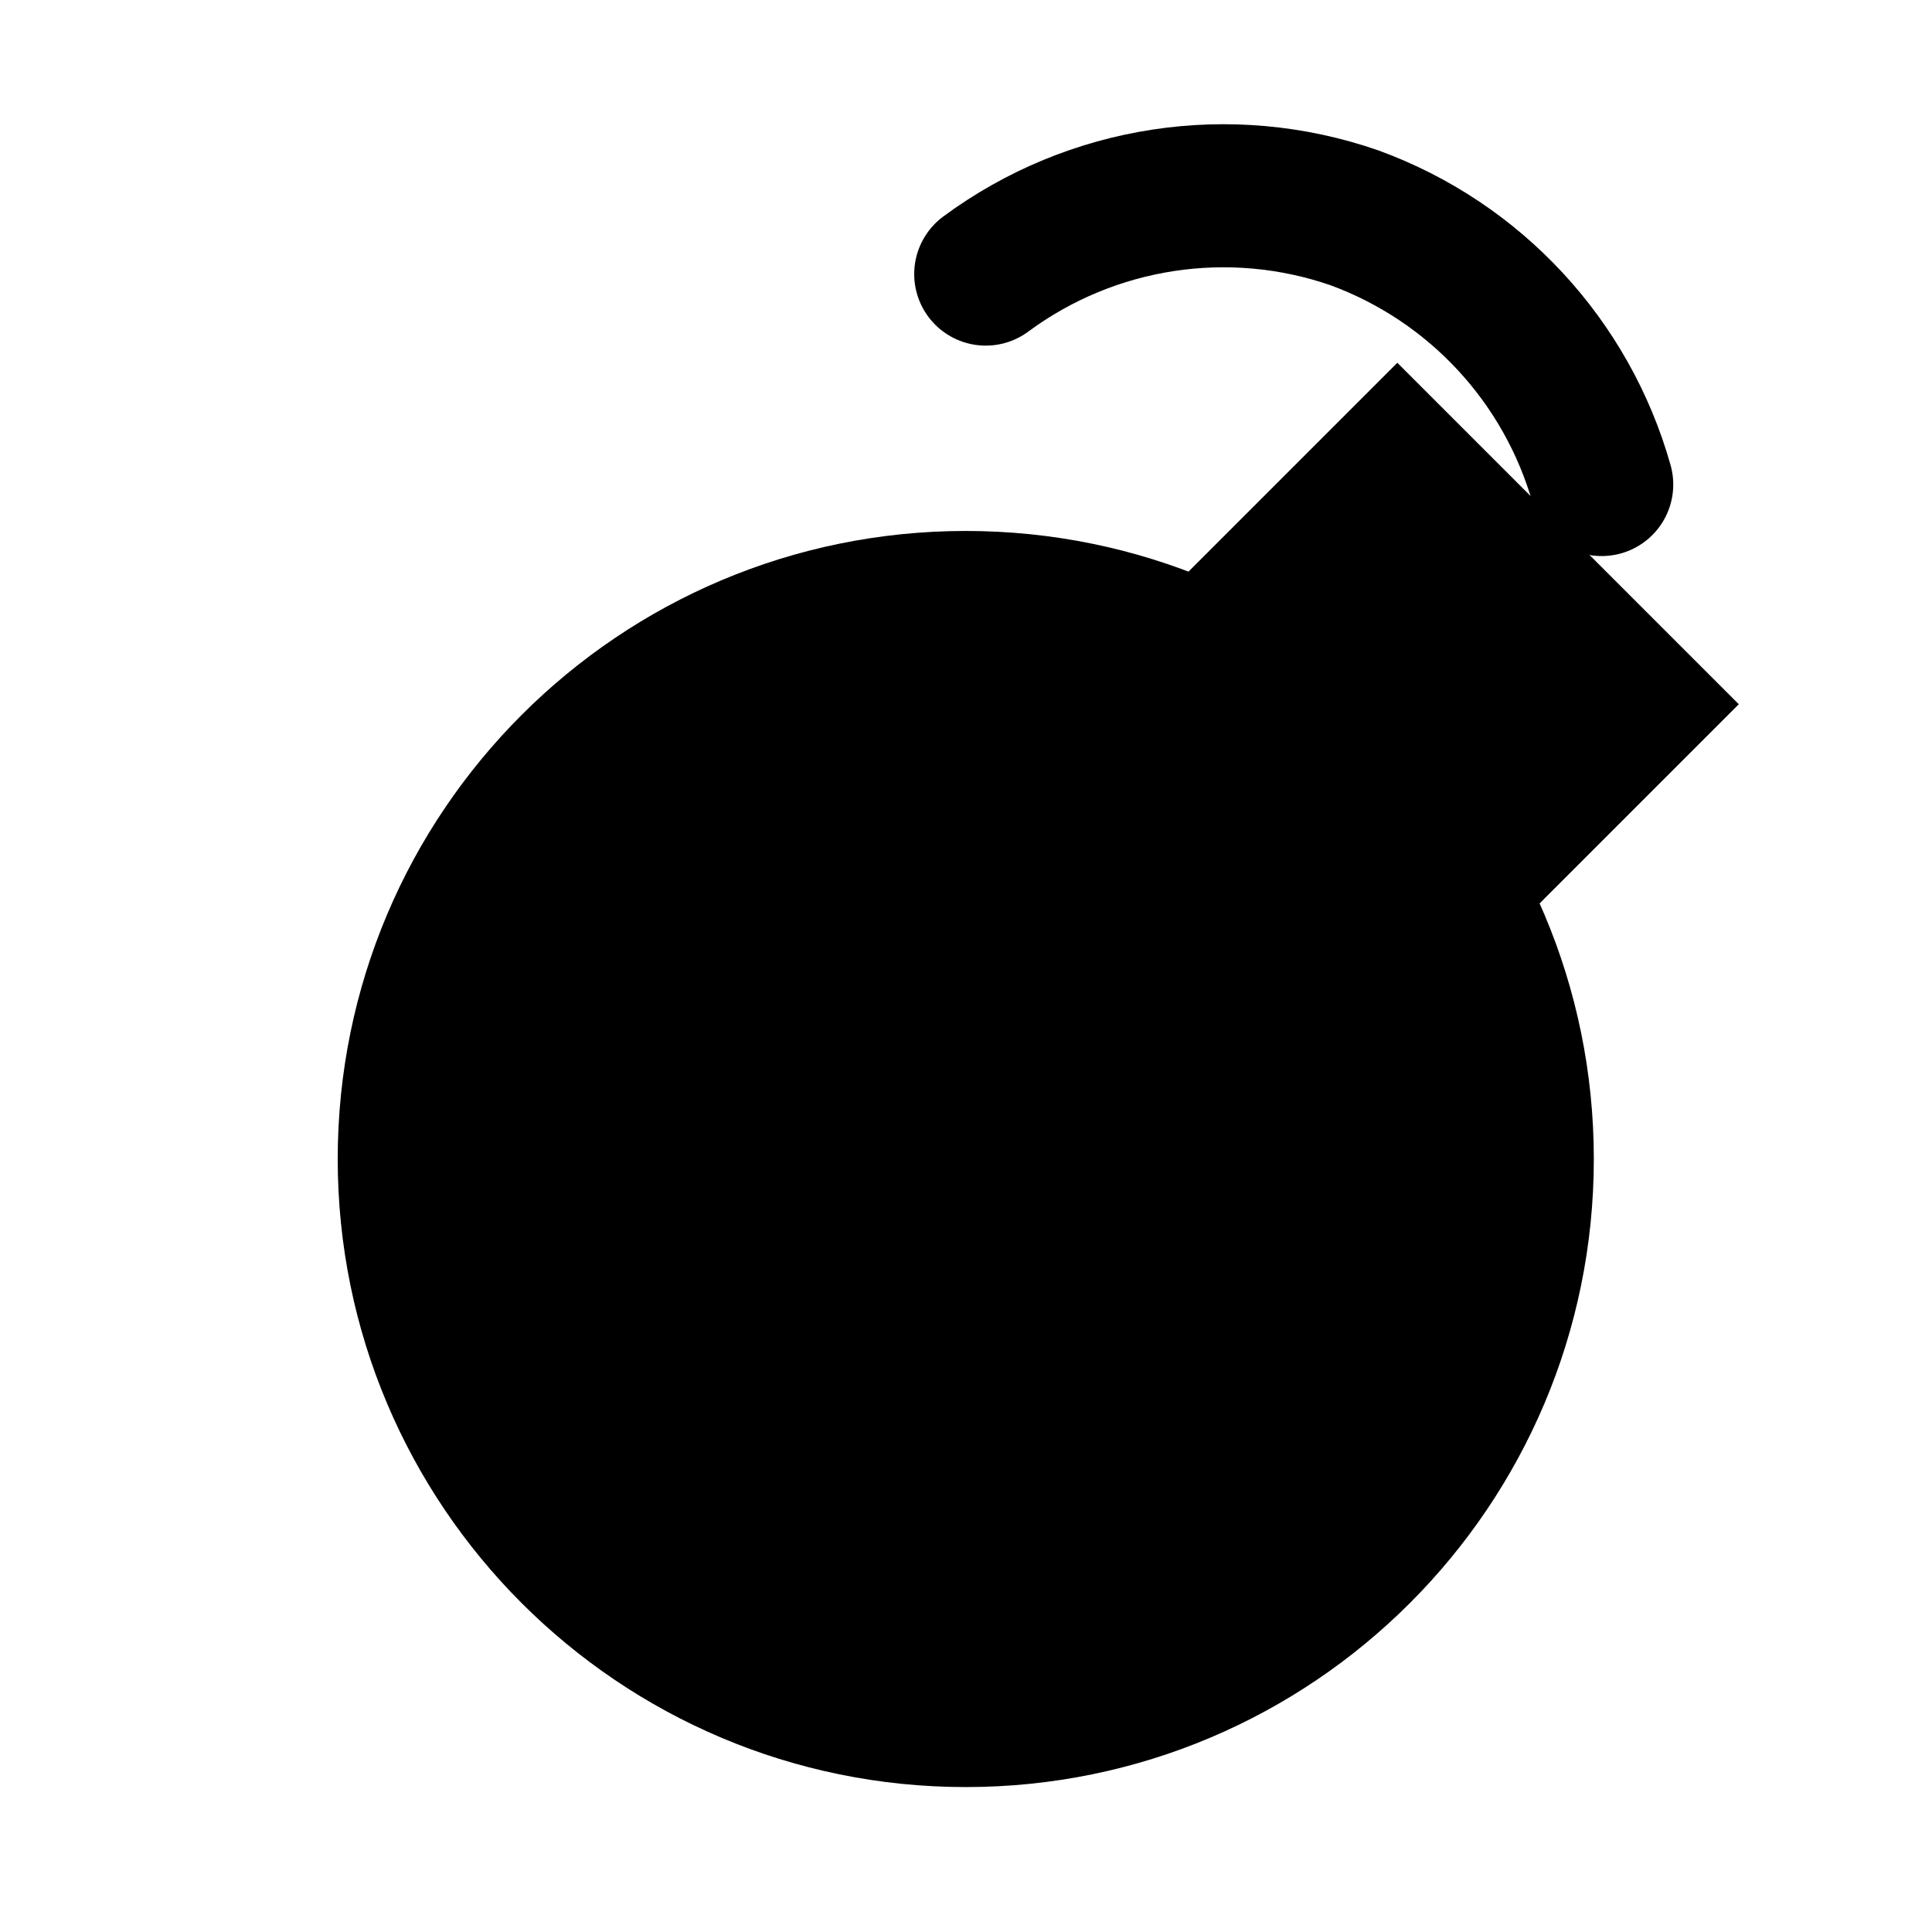
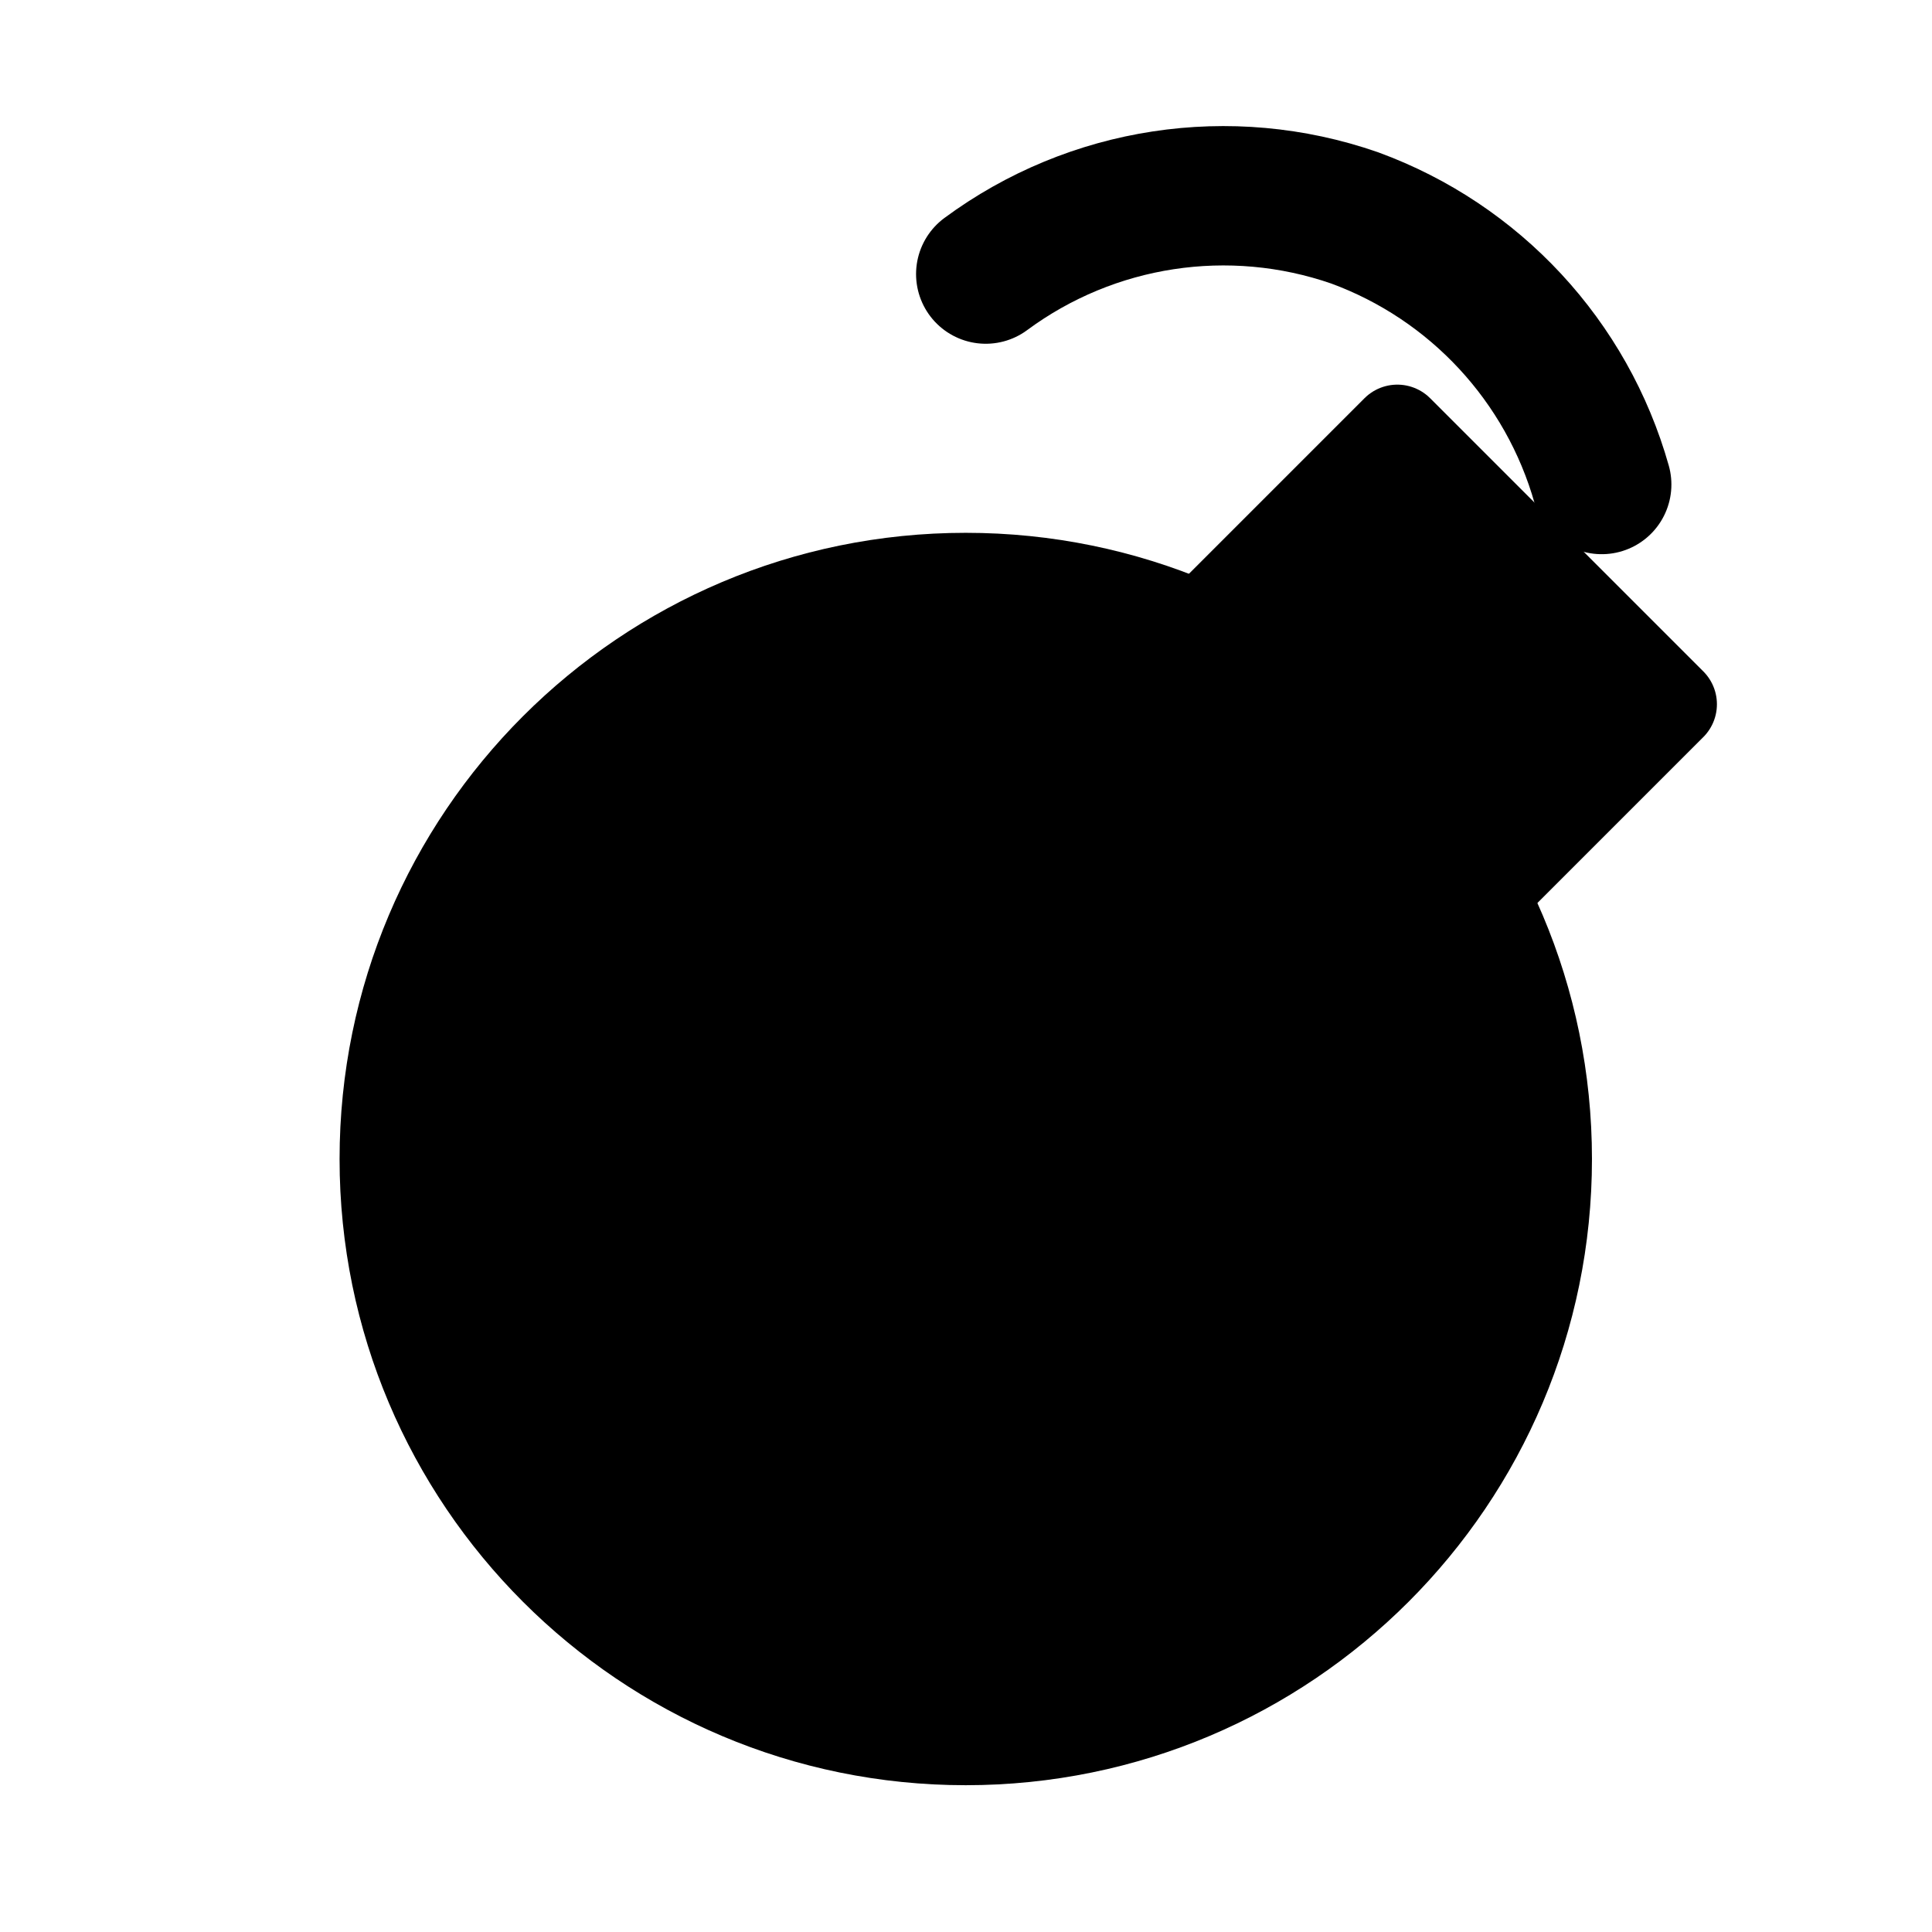
<svg xmlns="http://www.w3.org/2000/svg" viewBox="0 0 41.59 41.59" xml:space="preserve">
-   <circle cx="20.79" cy="24.95" r="12.48" stroke="#000" stroke-width="2.08" />
-   <path d="m30.08 9.28 5.88 5.88-5.88 5.88-5.88-5.88z" stroke="#000" stroke-width="2.08" />
-   <path d="M34.48 10.43a8.6 8.6 0 0 0-5.32-5.74 8.61 8.61 0 0 0-7.94 1.21" stroke="#000" stroke-width="3.08" stroke-linecap="round" stroke-linejoin="round" fill="none" />
+   <g stroke="#000" stroke-width="2" stroke-linecap="round" stroke-linejoin="round">
+     <circle cx="20.79" cy="24.95" r="12.48" />
+     <path d="m30.08 9.28 5.88 5.88-5.88 5.88-5.88-5.88z" />
+     <path d="M34.48 10.43a8.6 8.6 0 0 0-5.32-5.74 8.61 8.61 0 0 0-7.94 1.21" stroke-width="3" fill="none" />
+   </g>
</svg>
